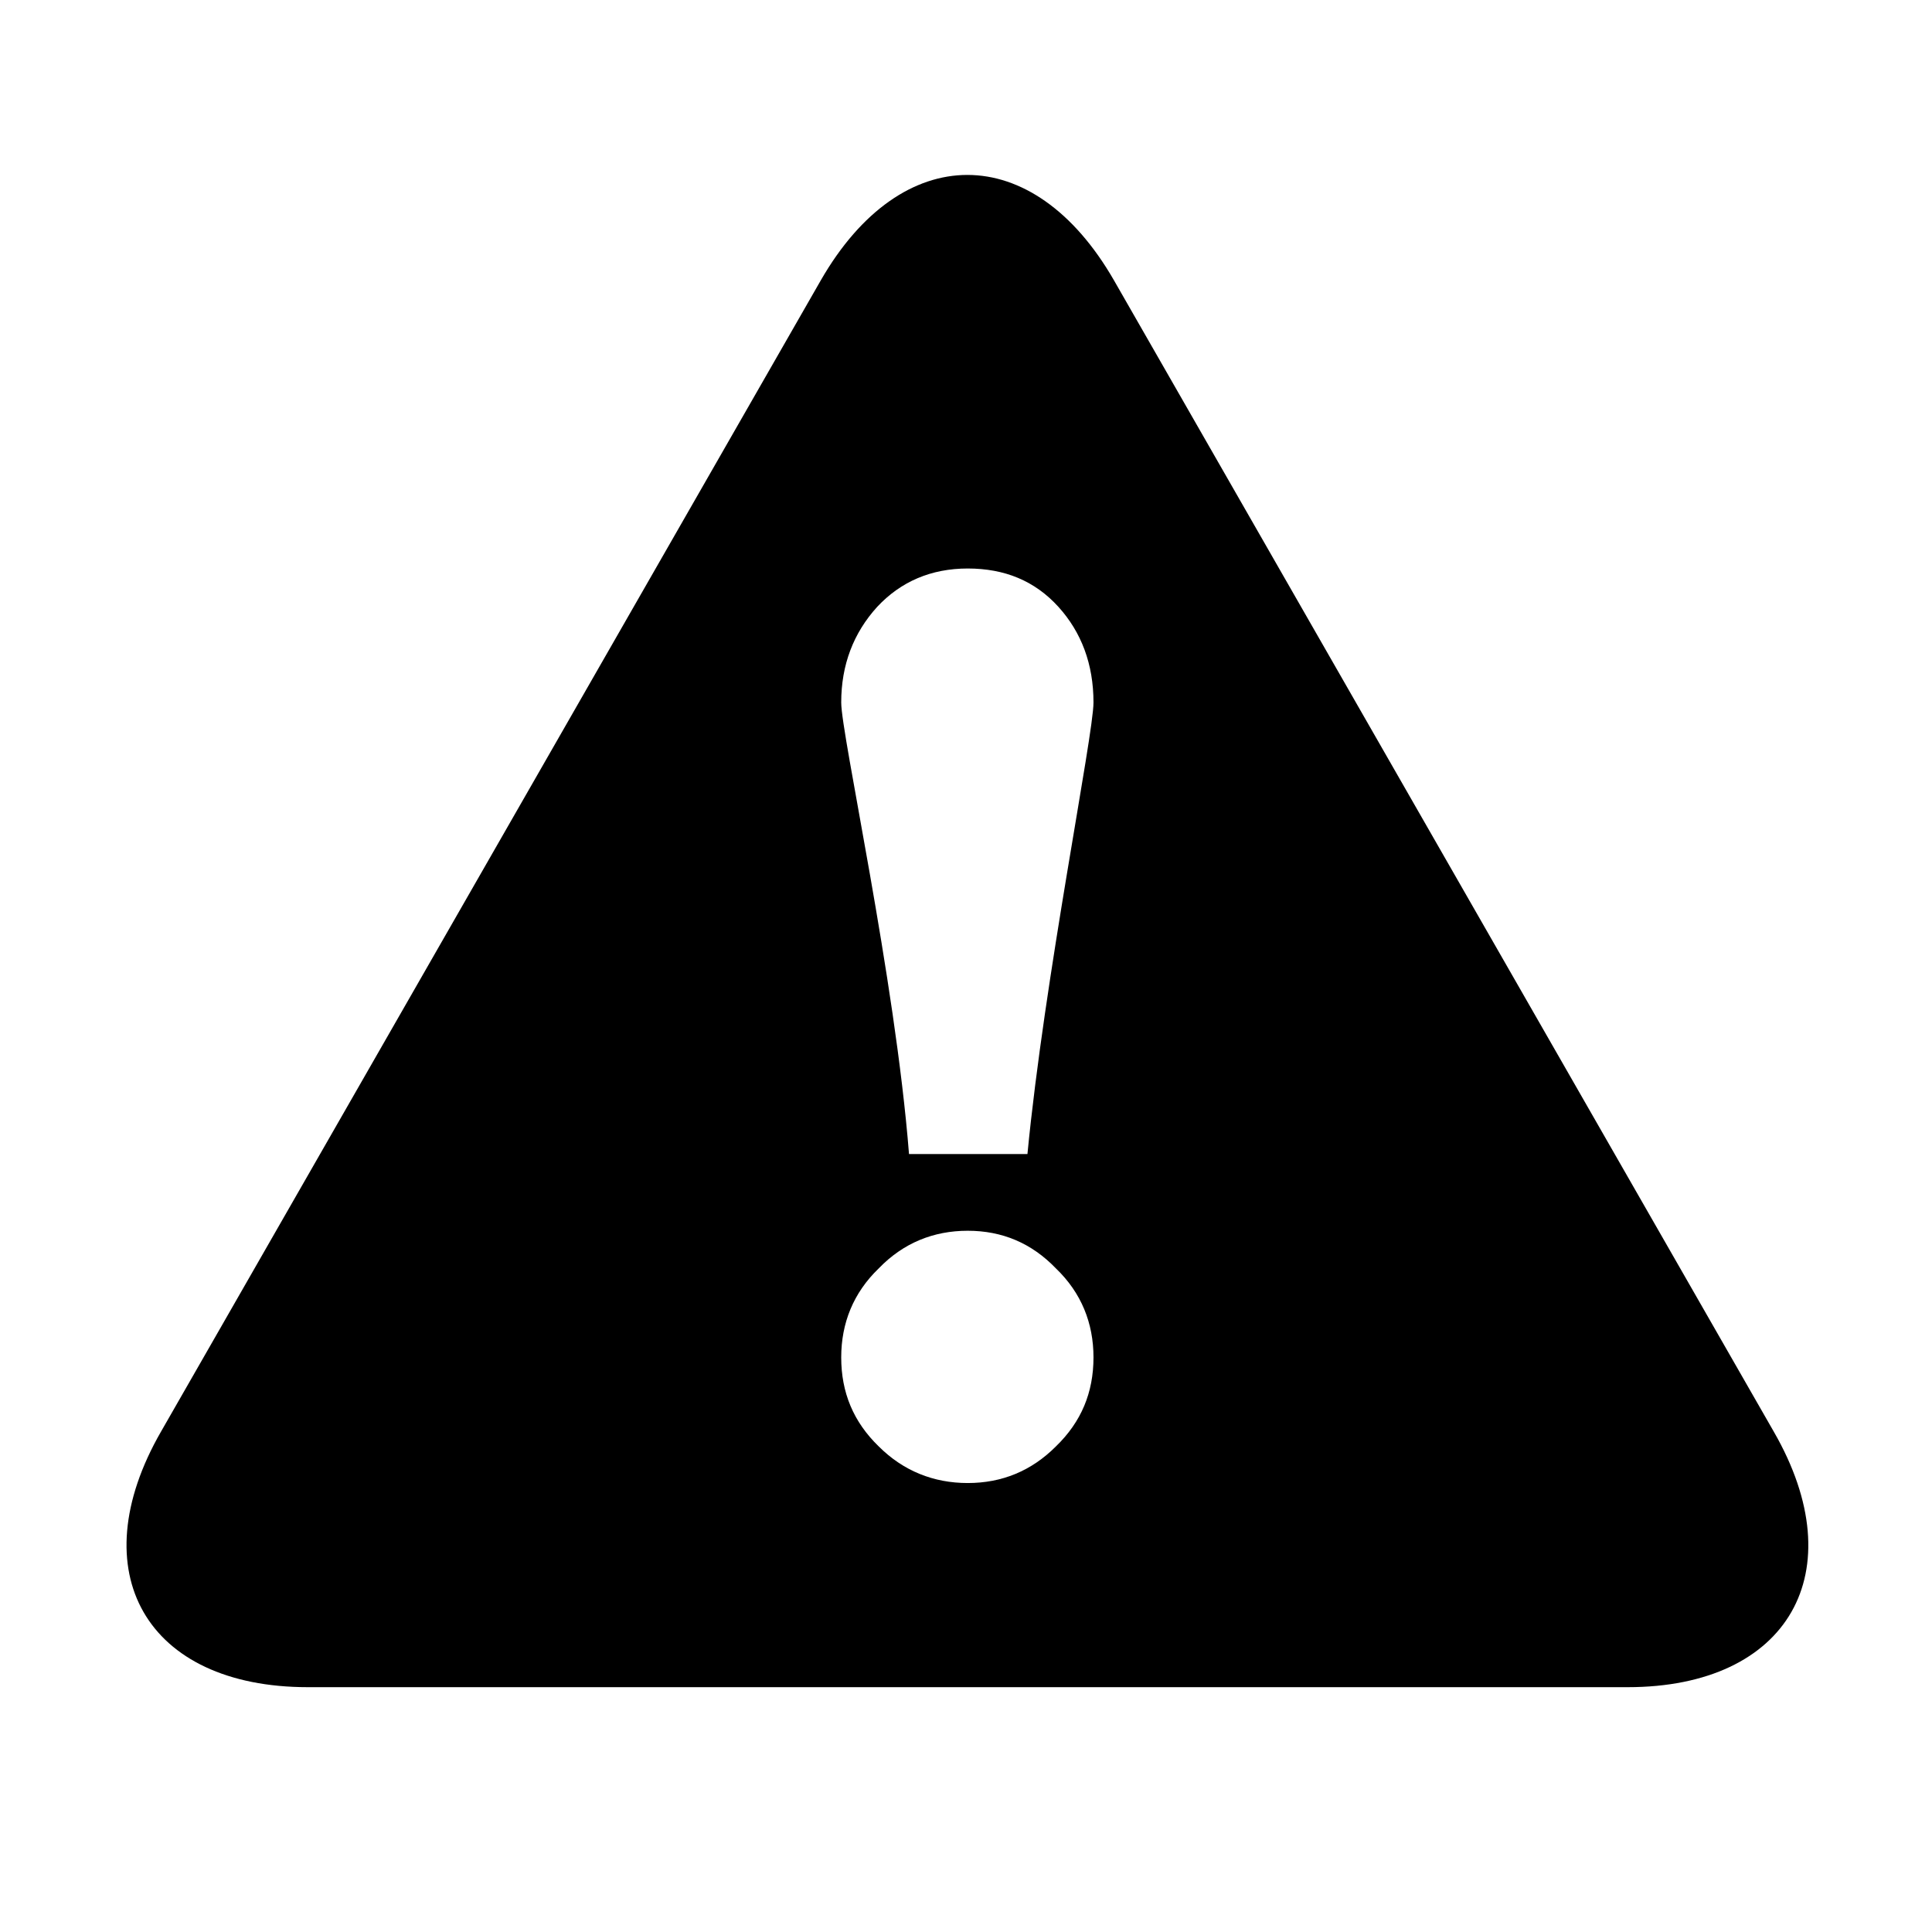
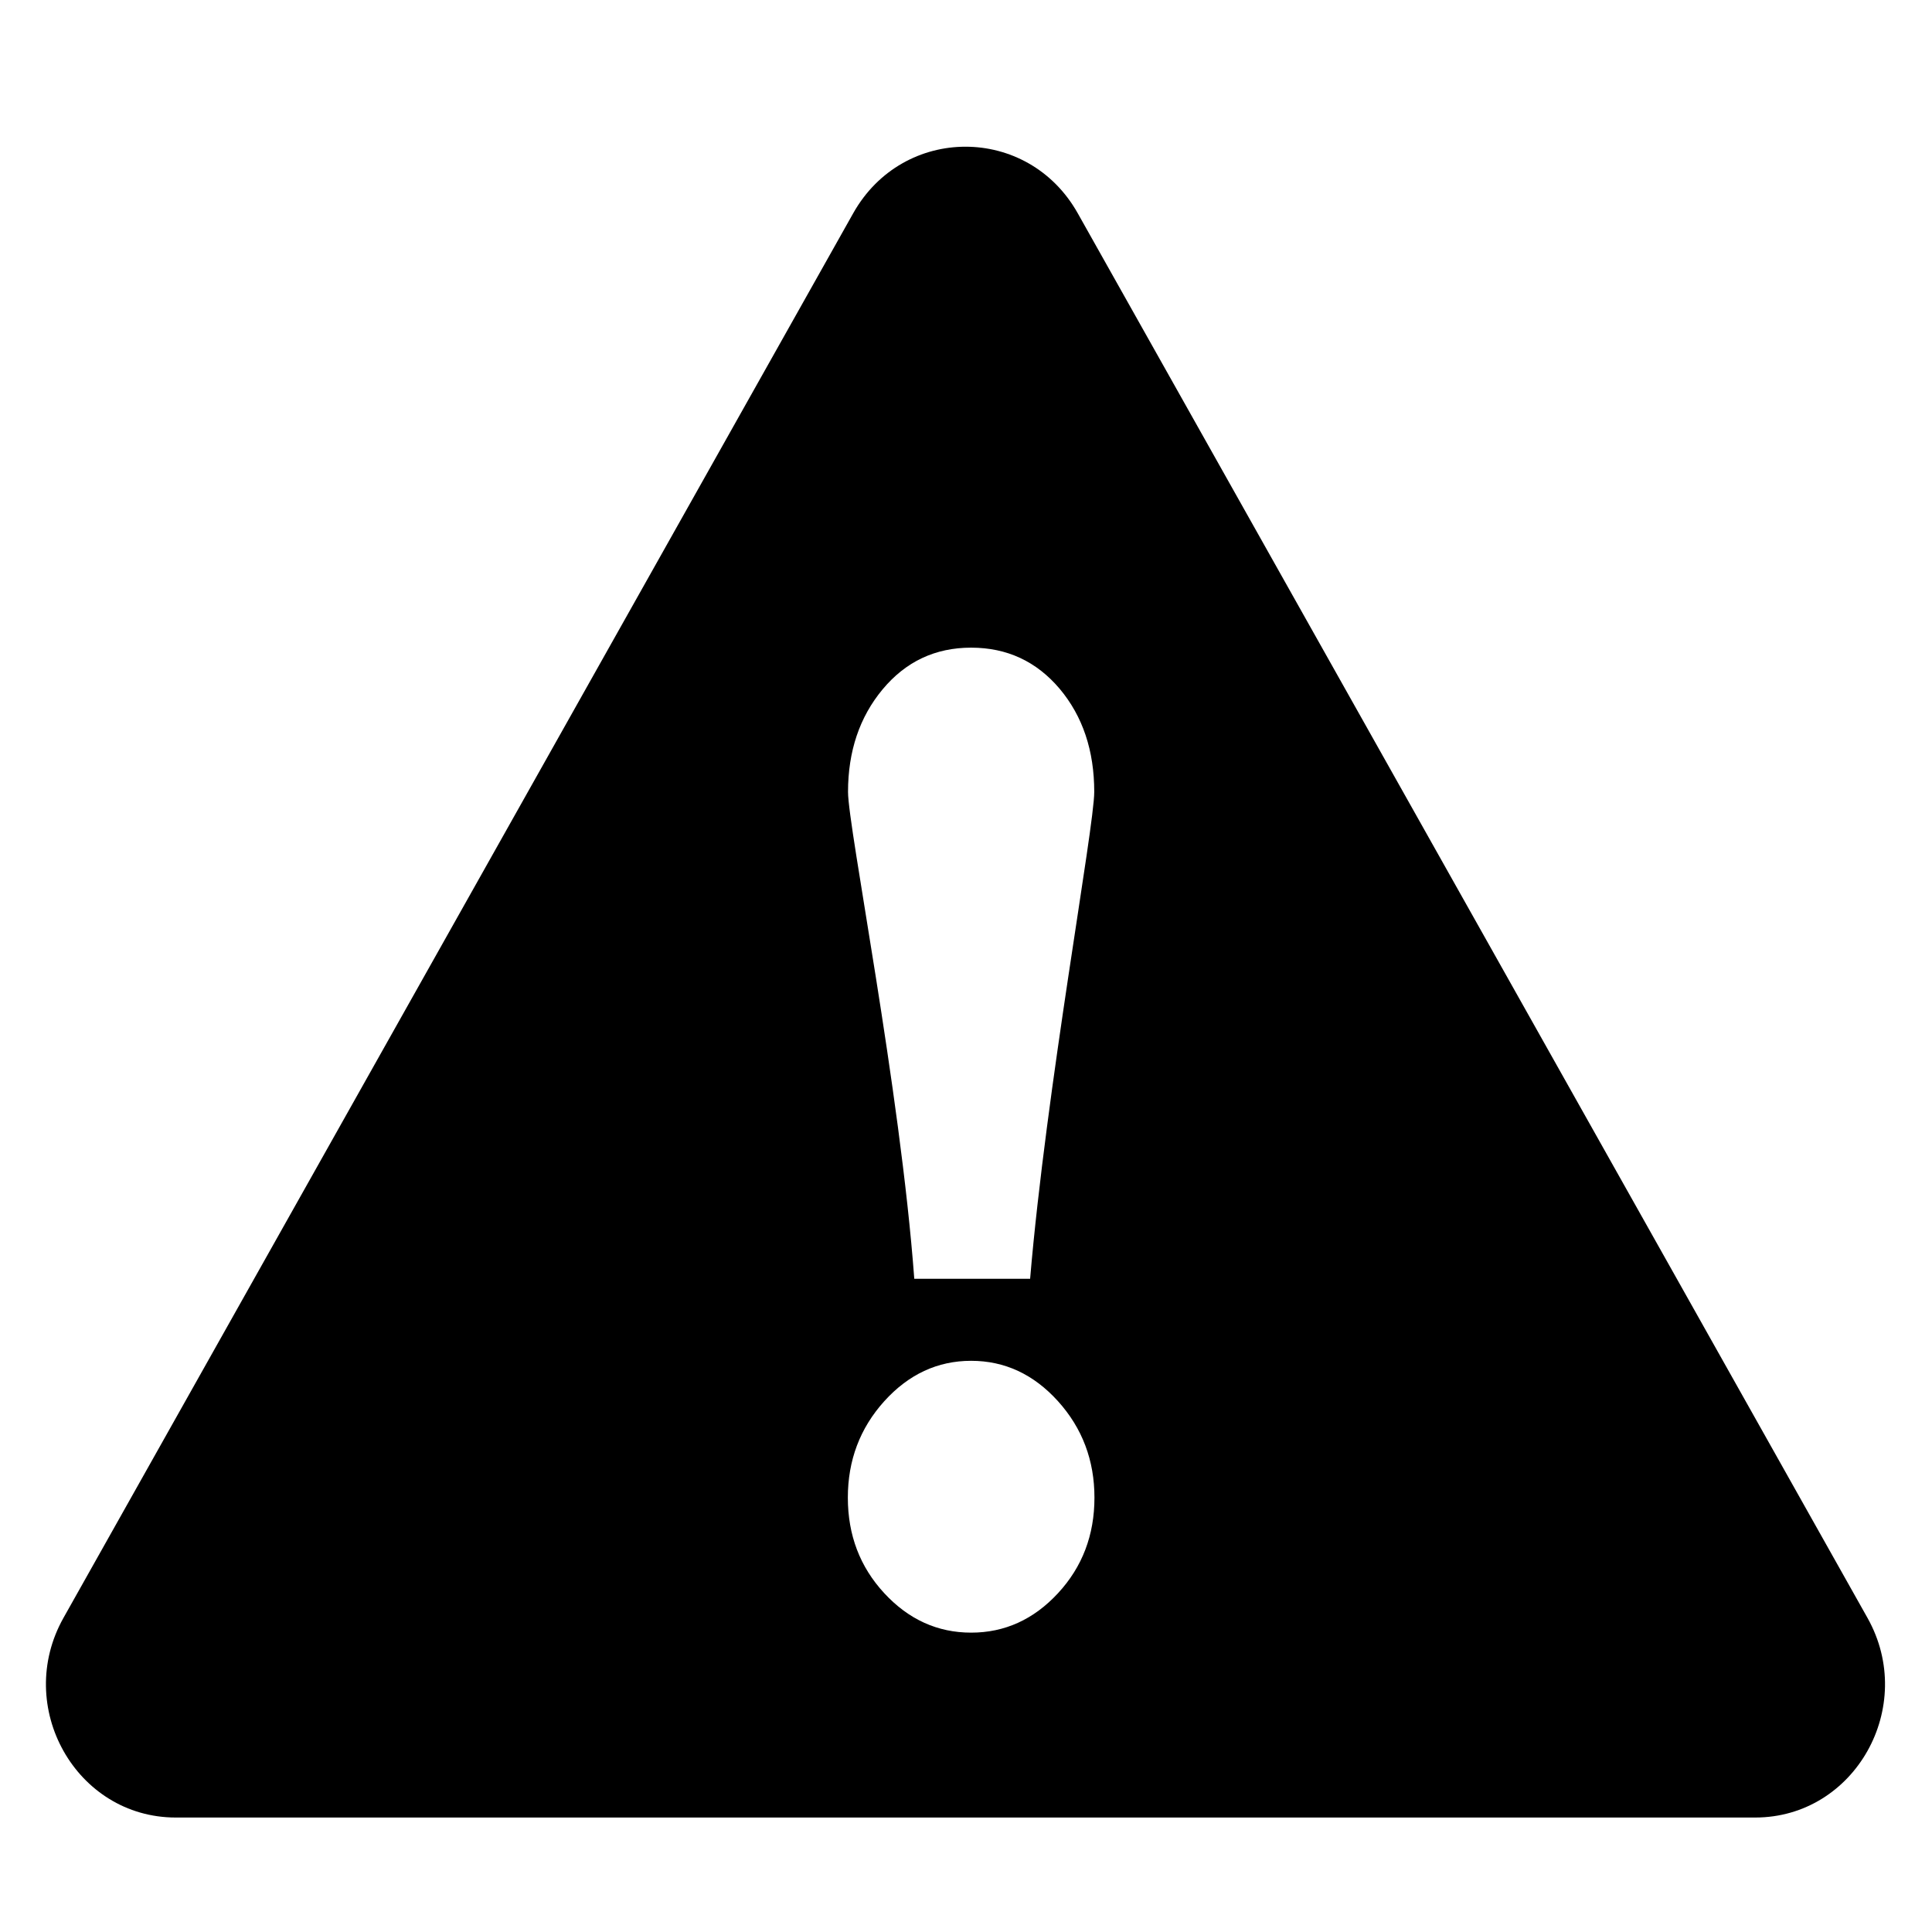
- <svg xmlns="http://www.w3.org/2000/svg" t="1648978644557" class="icon" viewBox="0 0 1024 1024" version="1.1" p-id="5624" width="48" height="48">
+ <svg xmlns="http://www.w3.org/2000/svg" t="1648980224120" class="icon" viewBox="0 0 1024 1024" version="1.1" p-id="7788" width="48" height="48">
  <defs>
    <style type="text/css">@font-face { font-family: feedback-iconfont; src: url("//at.alicdn.com/t/font_1031158_u69w8yhxdu.woff2?t=1630033759944") format("woff2"), url("//at.alicdn.com/t/font_1031158_u69w8yhxdu.woff?t=1630033759944") format("woff"), url("//at.alicdn.com/t/font_1031158_u69w8yhxdu.ttf?t=1630033759944") format("truetype"); }
</style>
  </defs>
-   <path d="M559.653 766.63c-12.925 12.961-28.559 19.407-46.729 19.407-18.172 0-34.183-6.446-47.176-19.407-13.44-13.027-19.886-28.592-19.886-47.175 0-18.172 6.446-34.25 19.886-47.176 12.994-13.474 29.005-19.953 47.176-19.953 18.17 0 33.77 6.479 46.729 19.953 13.474 12.926 19.92 29.005 19.92 47.176C579.572 738.038 573.127 753.604 559.653 766.63zM464.924 321.649c12.514-13.406 28.594-20.331 47.999-20.331 19.474 0 35.519 6.48 48.068 20.331 12.135 13.405 18.581 30.308 18.581 50.673 0 17.28-25.988 145.848-35.005 239.342l-62.775 0c-7.372-93.529-35.93-222.097-35.93-239.342C445.862 352.401 452.343 335.499 464.924 321.649zM940.147 758.813 590.407 148.543c-42.822-74.432-112.558-74.432-155.344 0L85.323 758.813c-42.788 74.398-7.817 135.426 77.895 135.426l699.446 0C947.931 894.24 983.003 833.213 940.147 758.813z" p-id="5625" />
+   <path d="M989.789 857.485 571.231 113.038c-26.448-47.041-92.57-47.041-119.018 0L33.655 857.485c-26.448 47.041 6.612 105.843 59.509 105.843L930.28 963.328C983.177 963.328 1016.238 904.527 989.789 857.485zM467.794 365.381c12.28-14.738 27.887-22.109 46.929-22.109 19.051 0 34.649 7.296 46.937 21.814 12.206 14.555 18.311 32.758 18.311 54.645 0 18.828-25.49 157.304-33.985 258.047l-61.4 0c-7.459-100.741-35.114-239.216-35.114-258.047C449.475 398.176 455.59 380.048 467.794 365.381zM560.791 844.404c-12.911 13.965-28.277 20.929-46.066 20.929-17.781 0-33.156-6.965-46.067-20.929-12.877-13.928-19.283-30.805-19.283-50.63 0-19.713 6.405-36.774 19.283-51.072 12.911-14.297 28.286-21.445 46.067-21.445 17.789 0 33.156 7.149 46.066 21.445 12.877 14.297 19.291 31.357 19.291 51.072C580.082 813.601 573.669 830.477 560.791 844.404z" p-id="7789" />
</svg>
